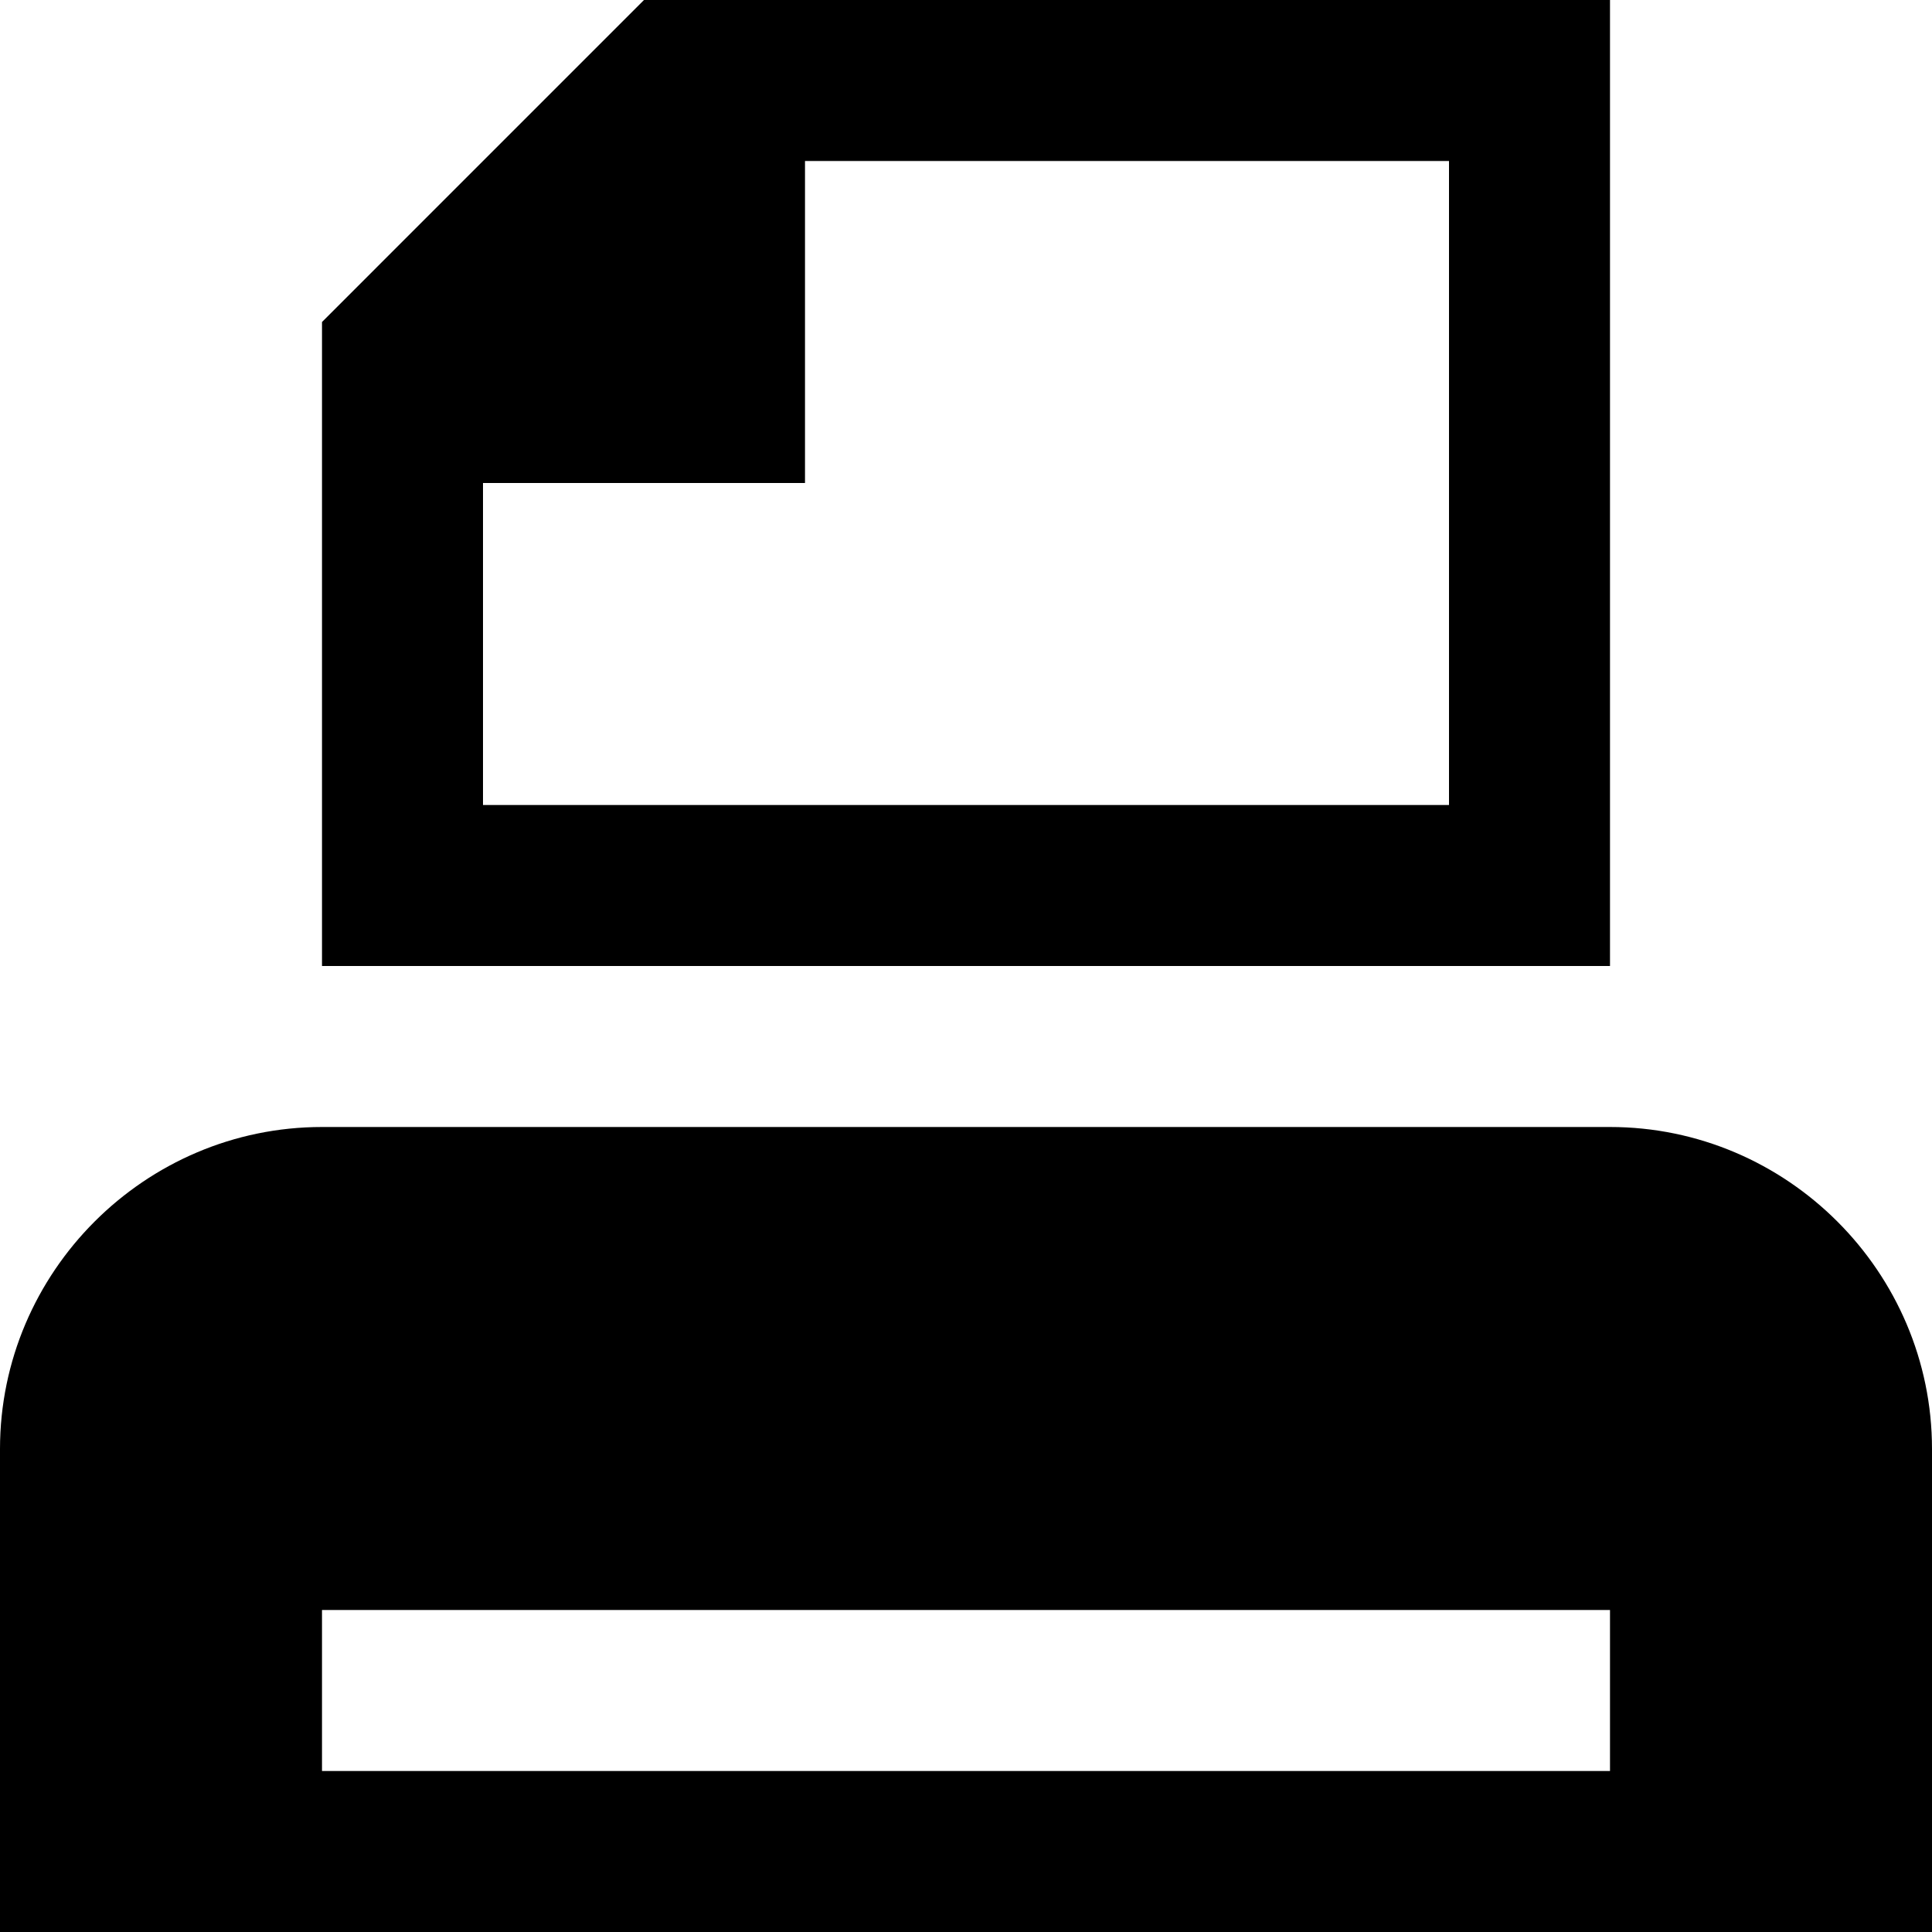
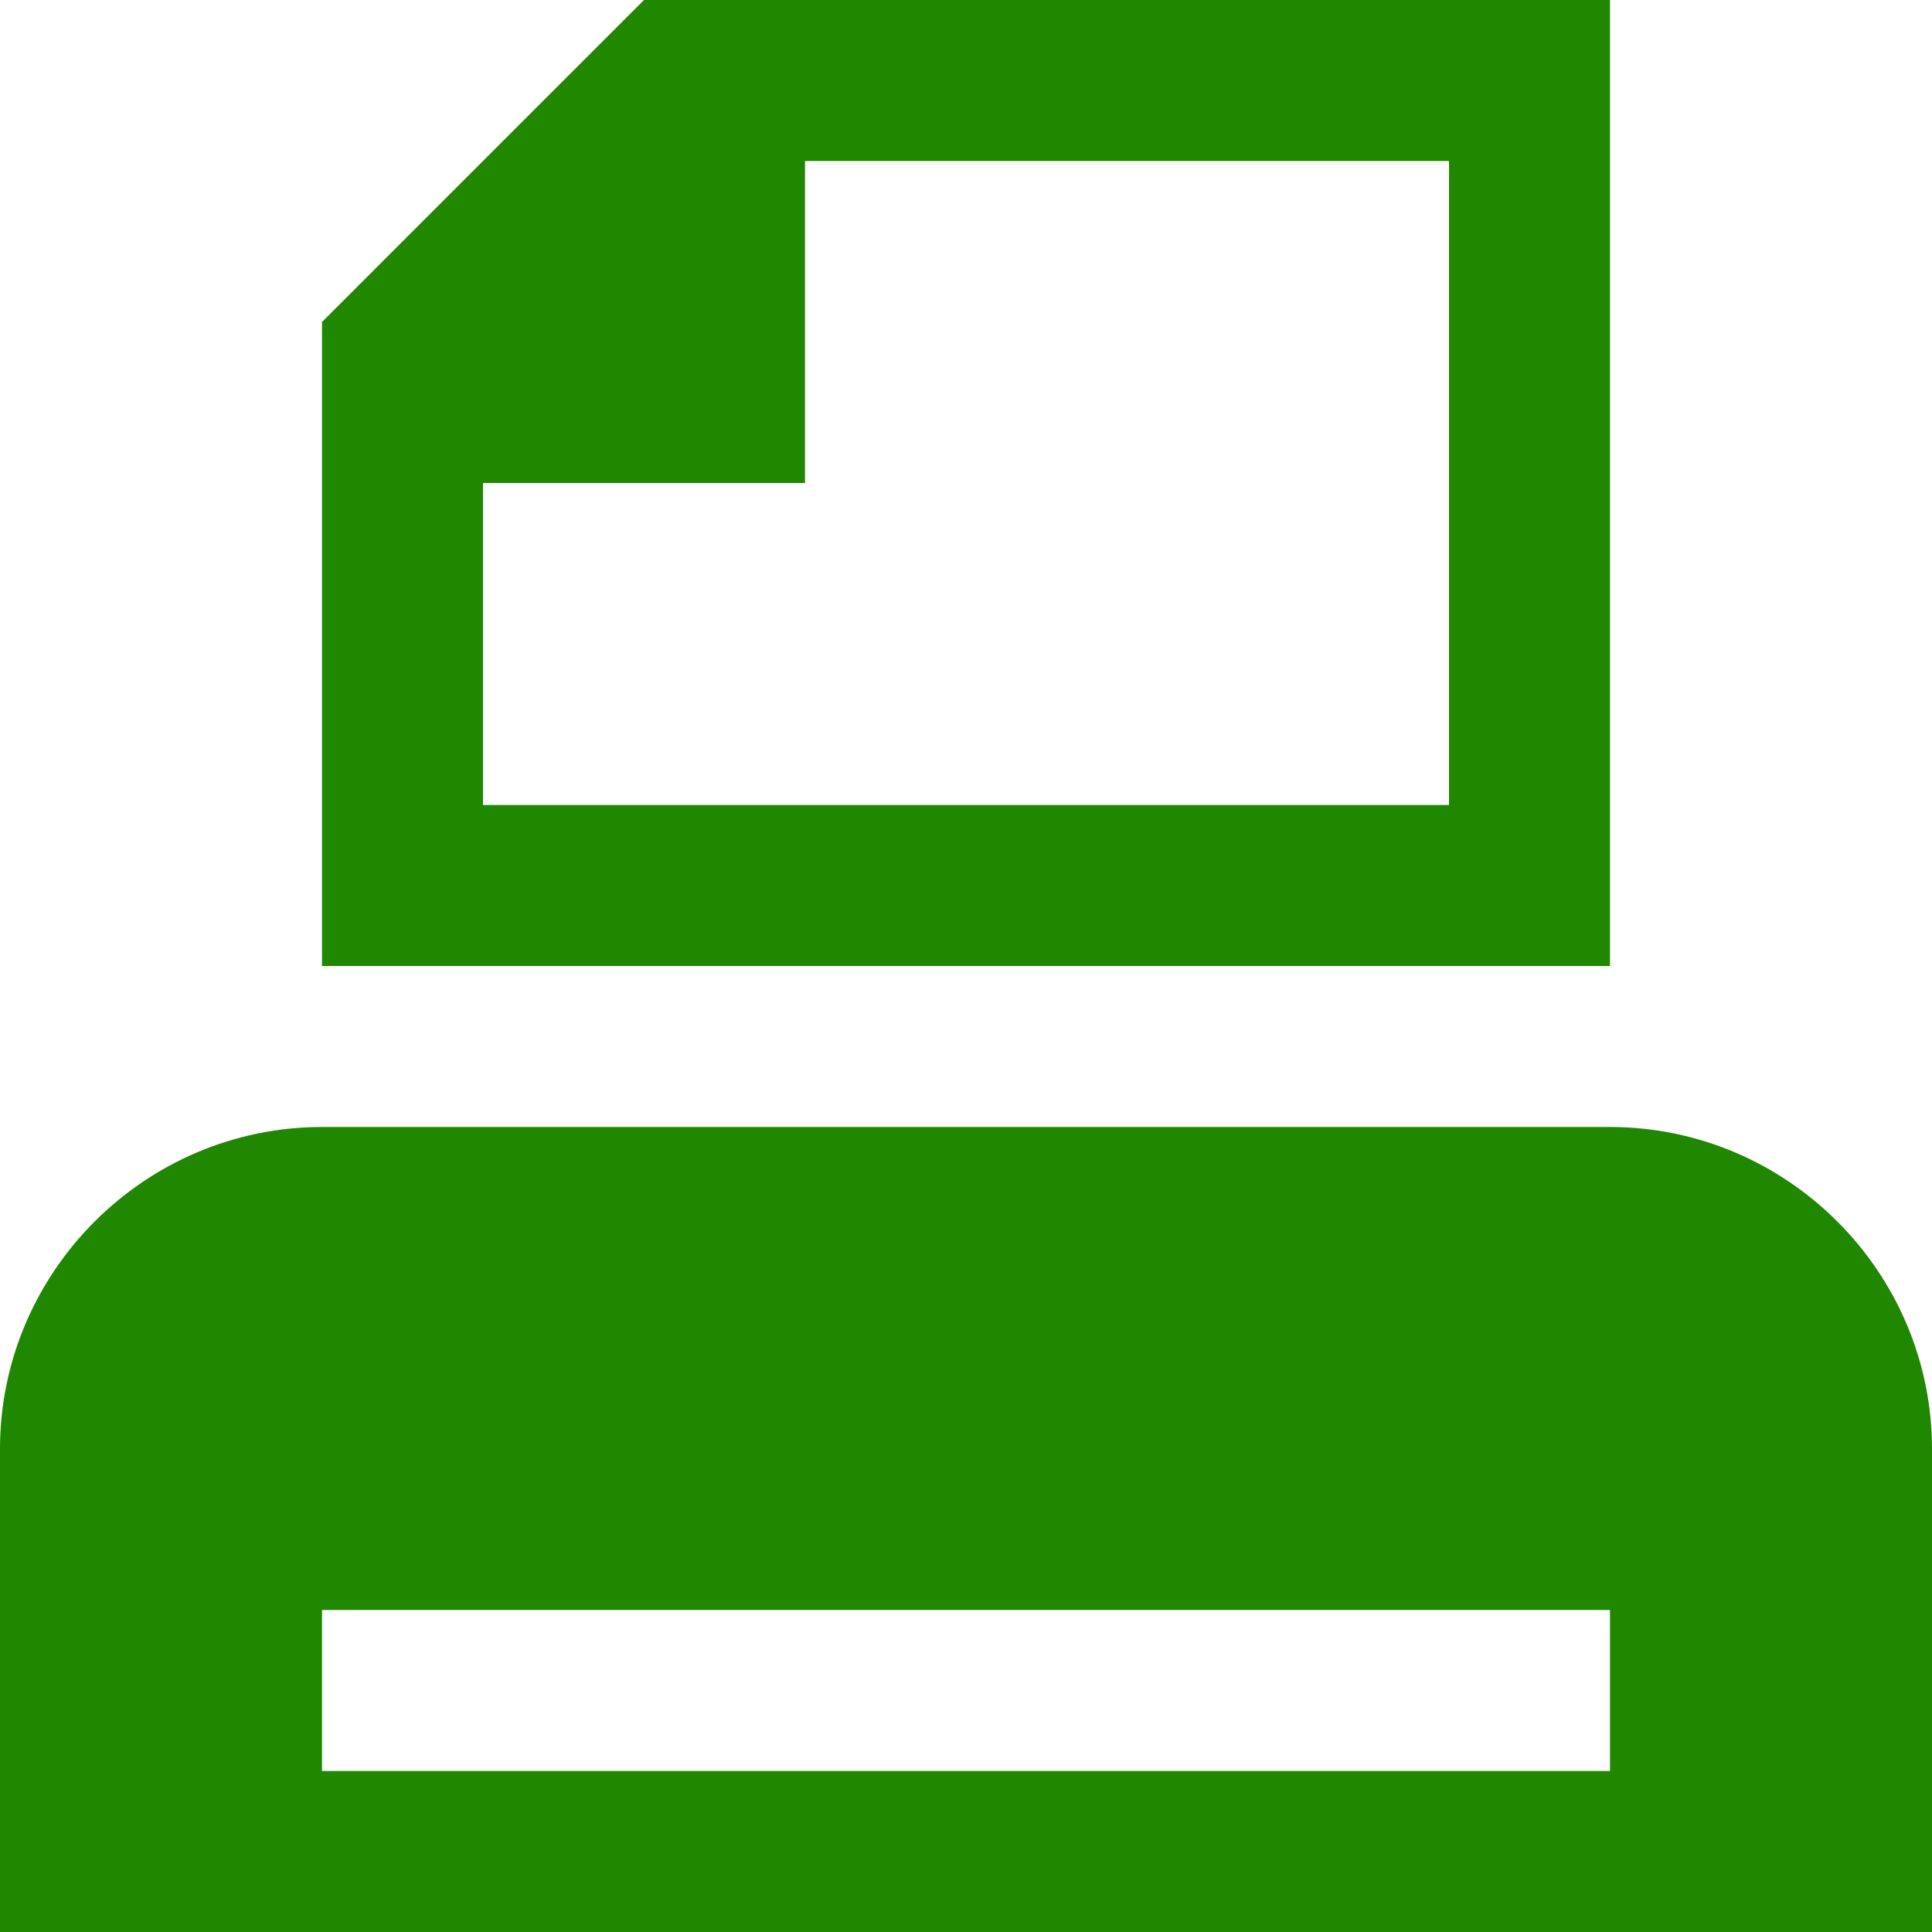
<svg xmlns="http://www.w3.org/2000/svg" width="12" height="12" viewBox="0 0 12 12" preserveAspectRatio="xMinYMid meet" overflow="visible">
-   <path d="M12 9c0-1.1-.9-2-2-2h-8c-1.1 0-2 .9-2 2v3h12v-3zm-2 2h-8v-1h8v1zm-6-11l-2 2v4h8v-6h-6zm5 5h-6v-2h2v-2h4v4z" />
+   <path d="M12 9c0-1.1-.9-2-2-2h-8c-1.1 0-2 .9-2 2v3h12v-3zm-2 2h-8v-1h8v1zm-6-11l-2 2v4h8v-6h-6zm5 5h-6v-2h2v-2h4v4z" fill="#208700" />
</svg>
